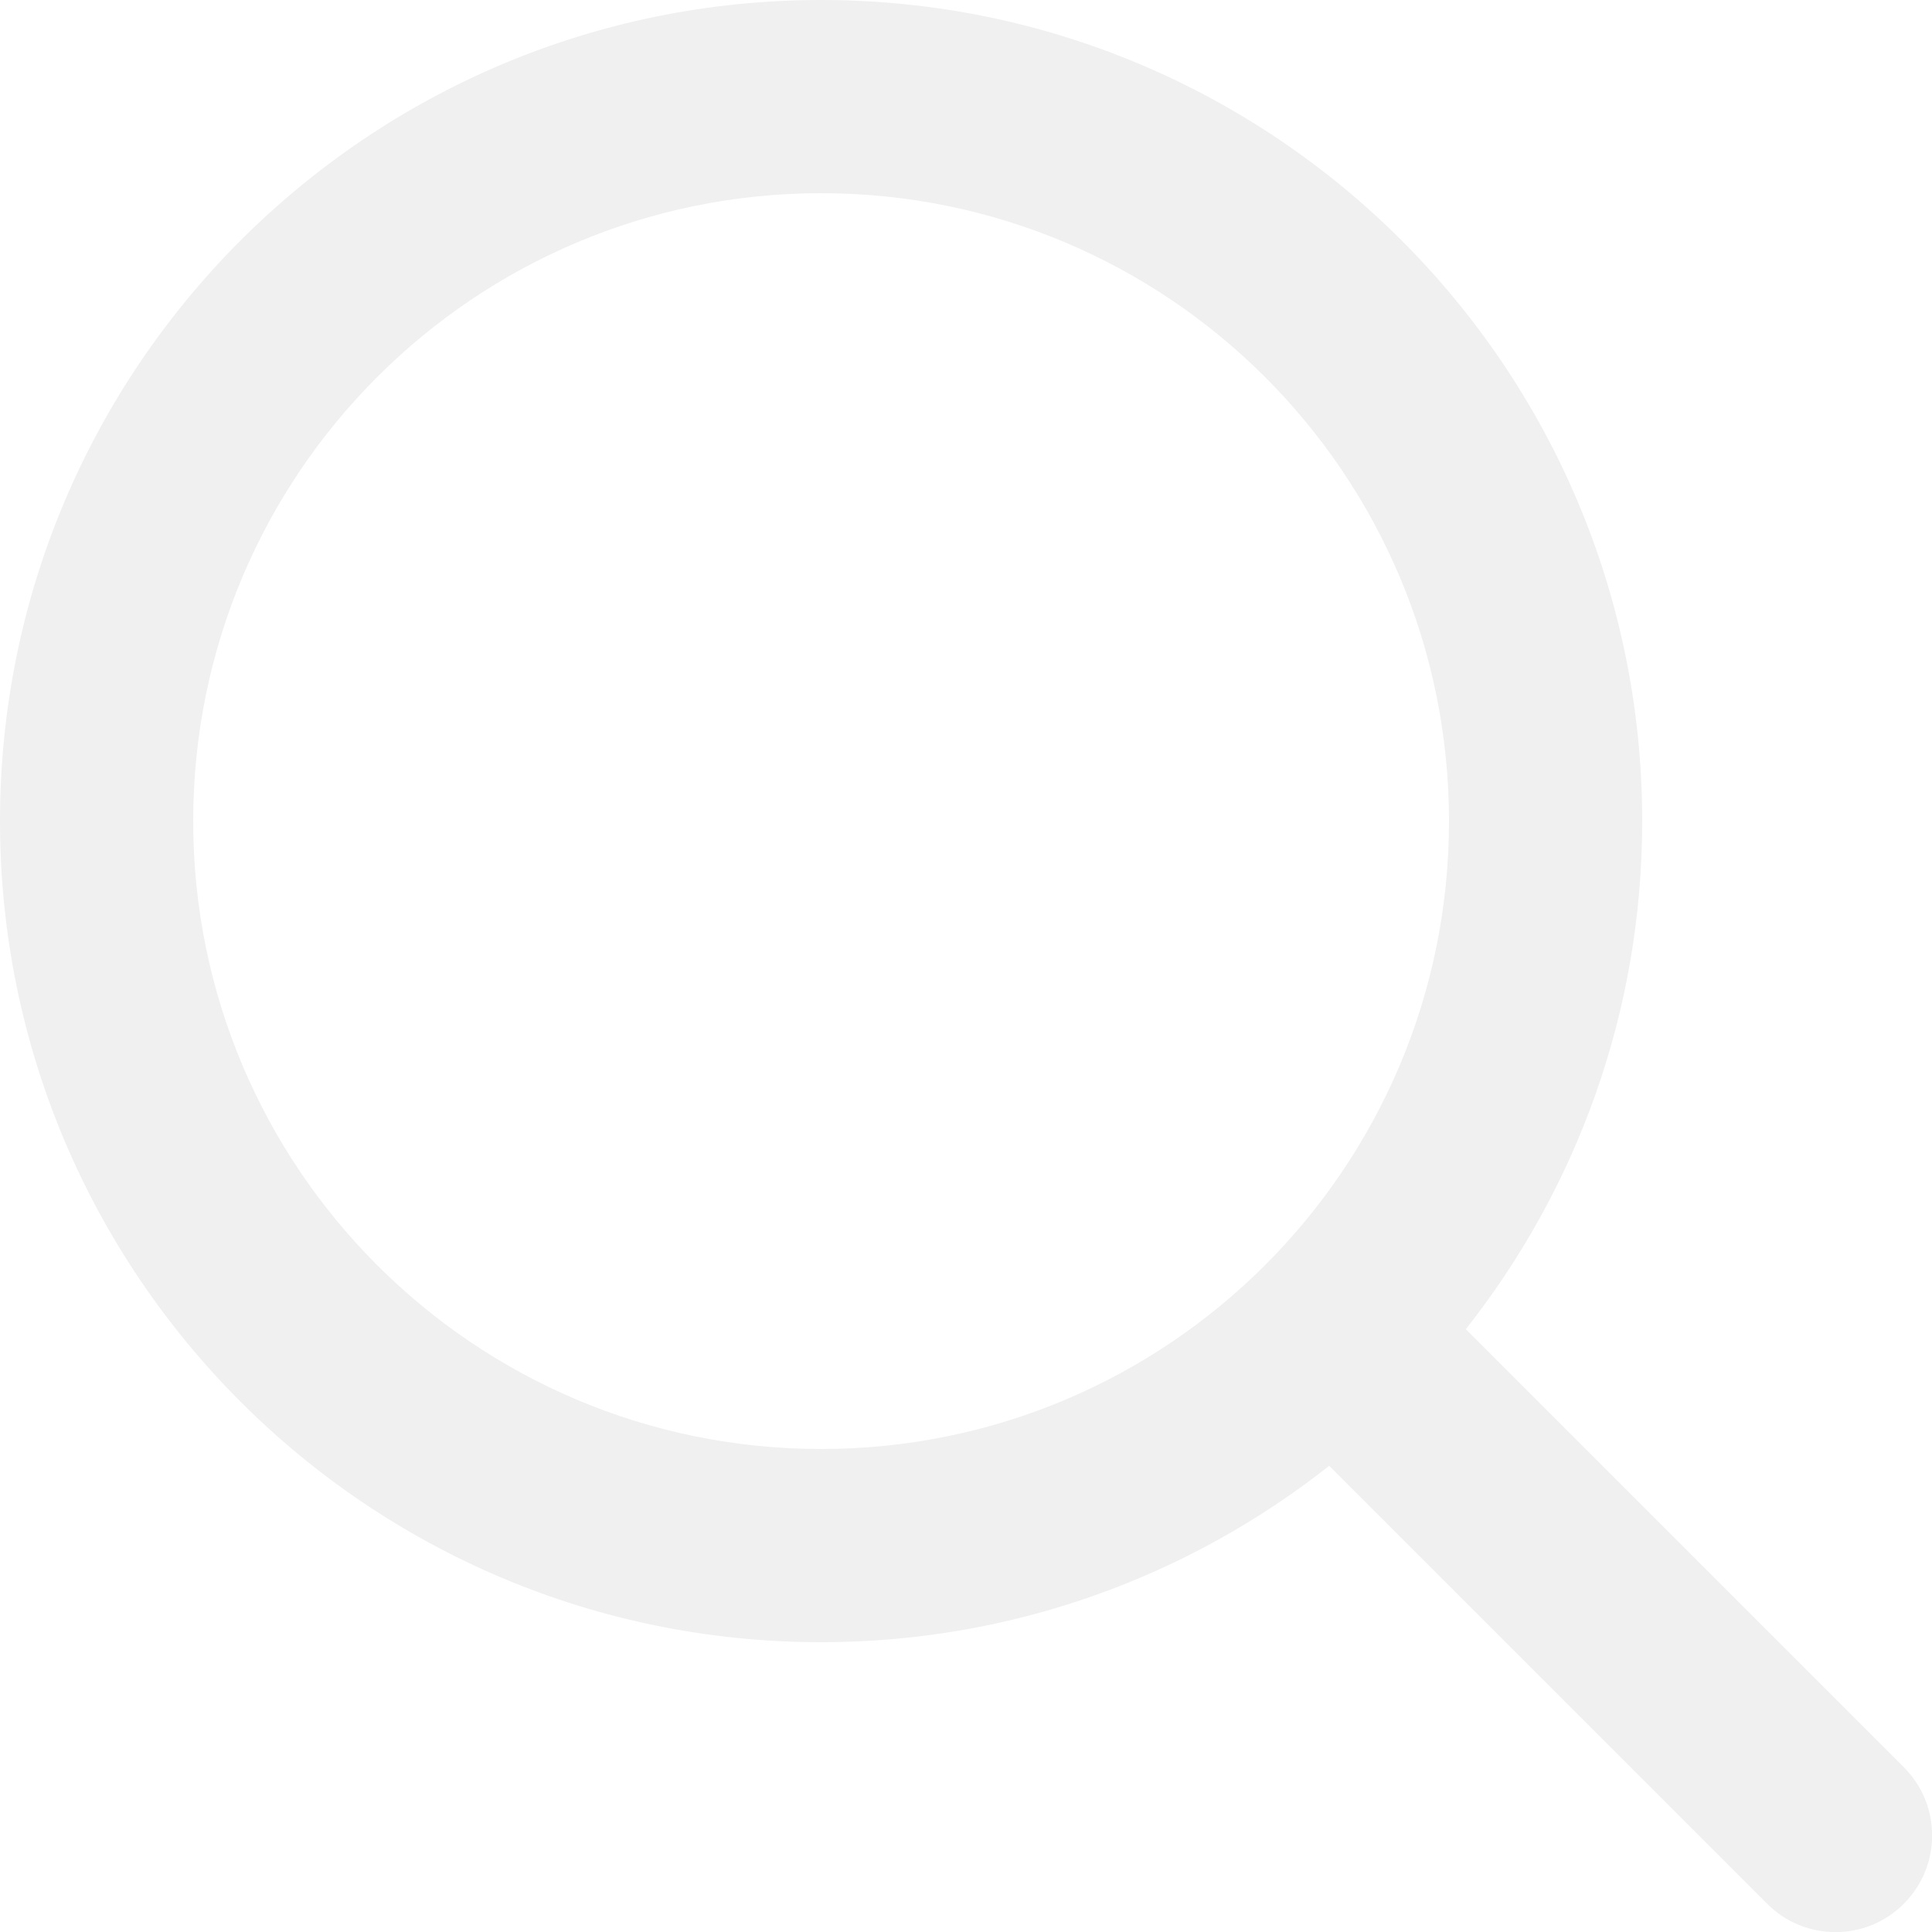
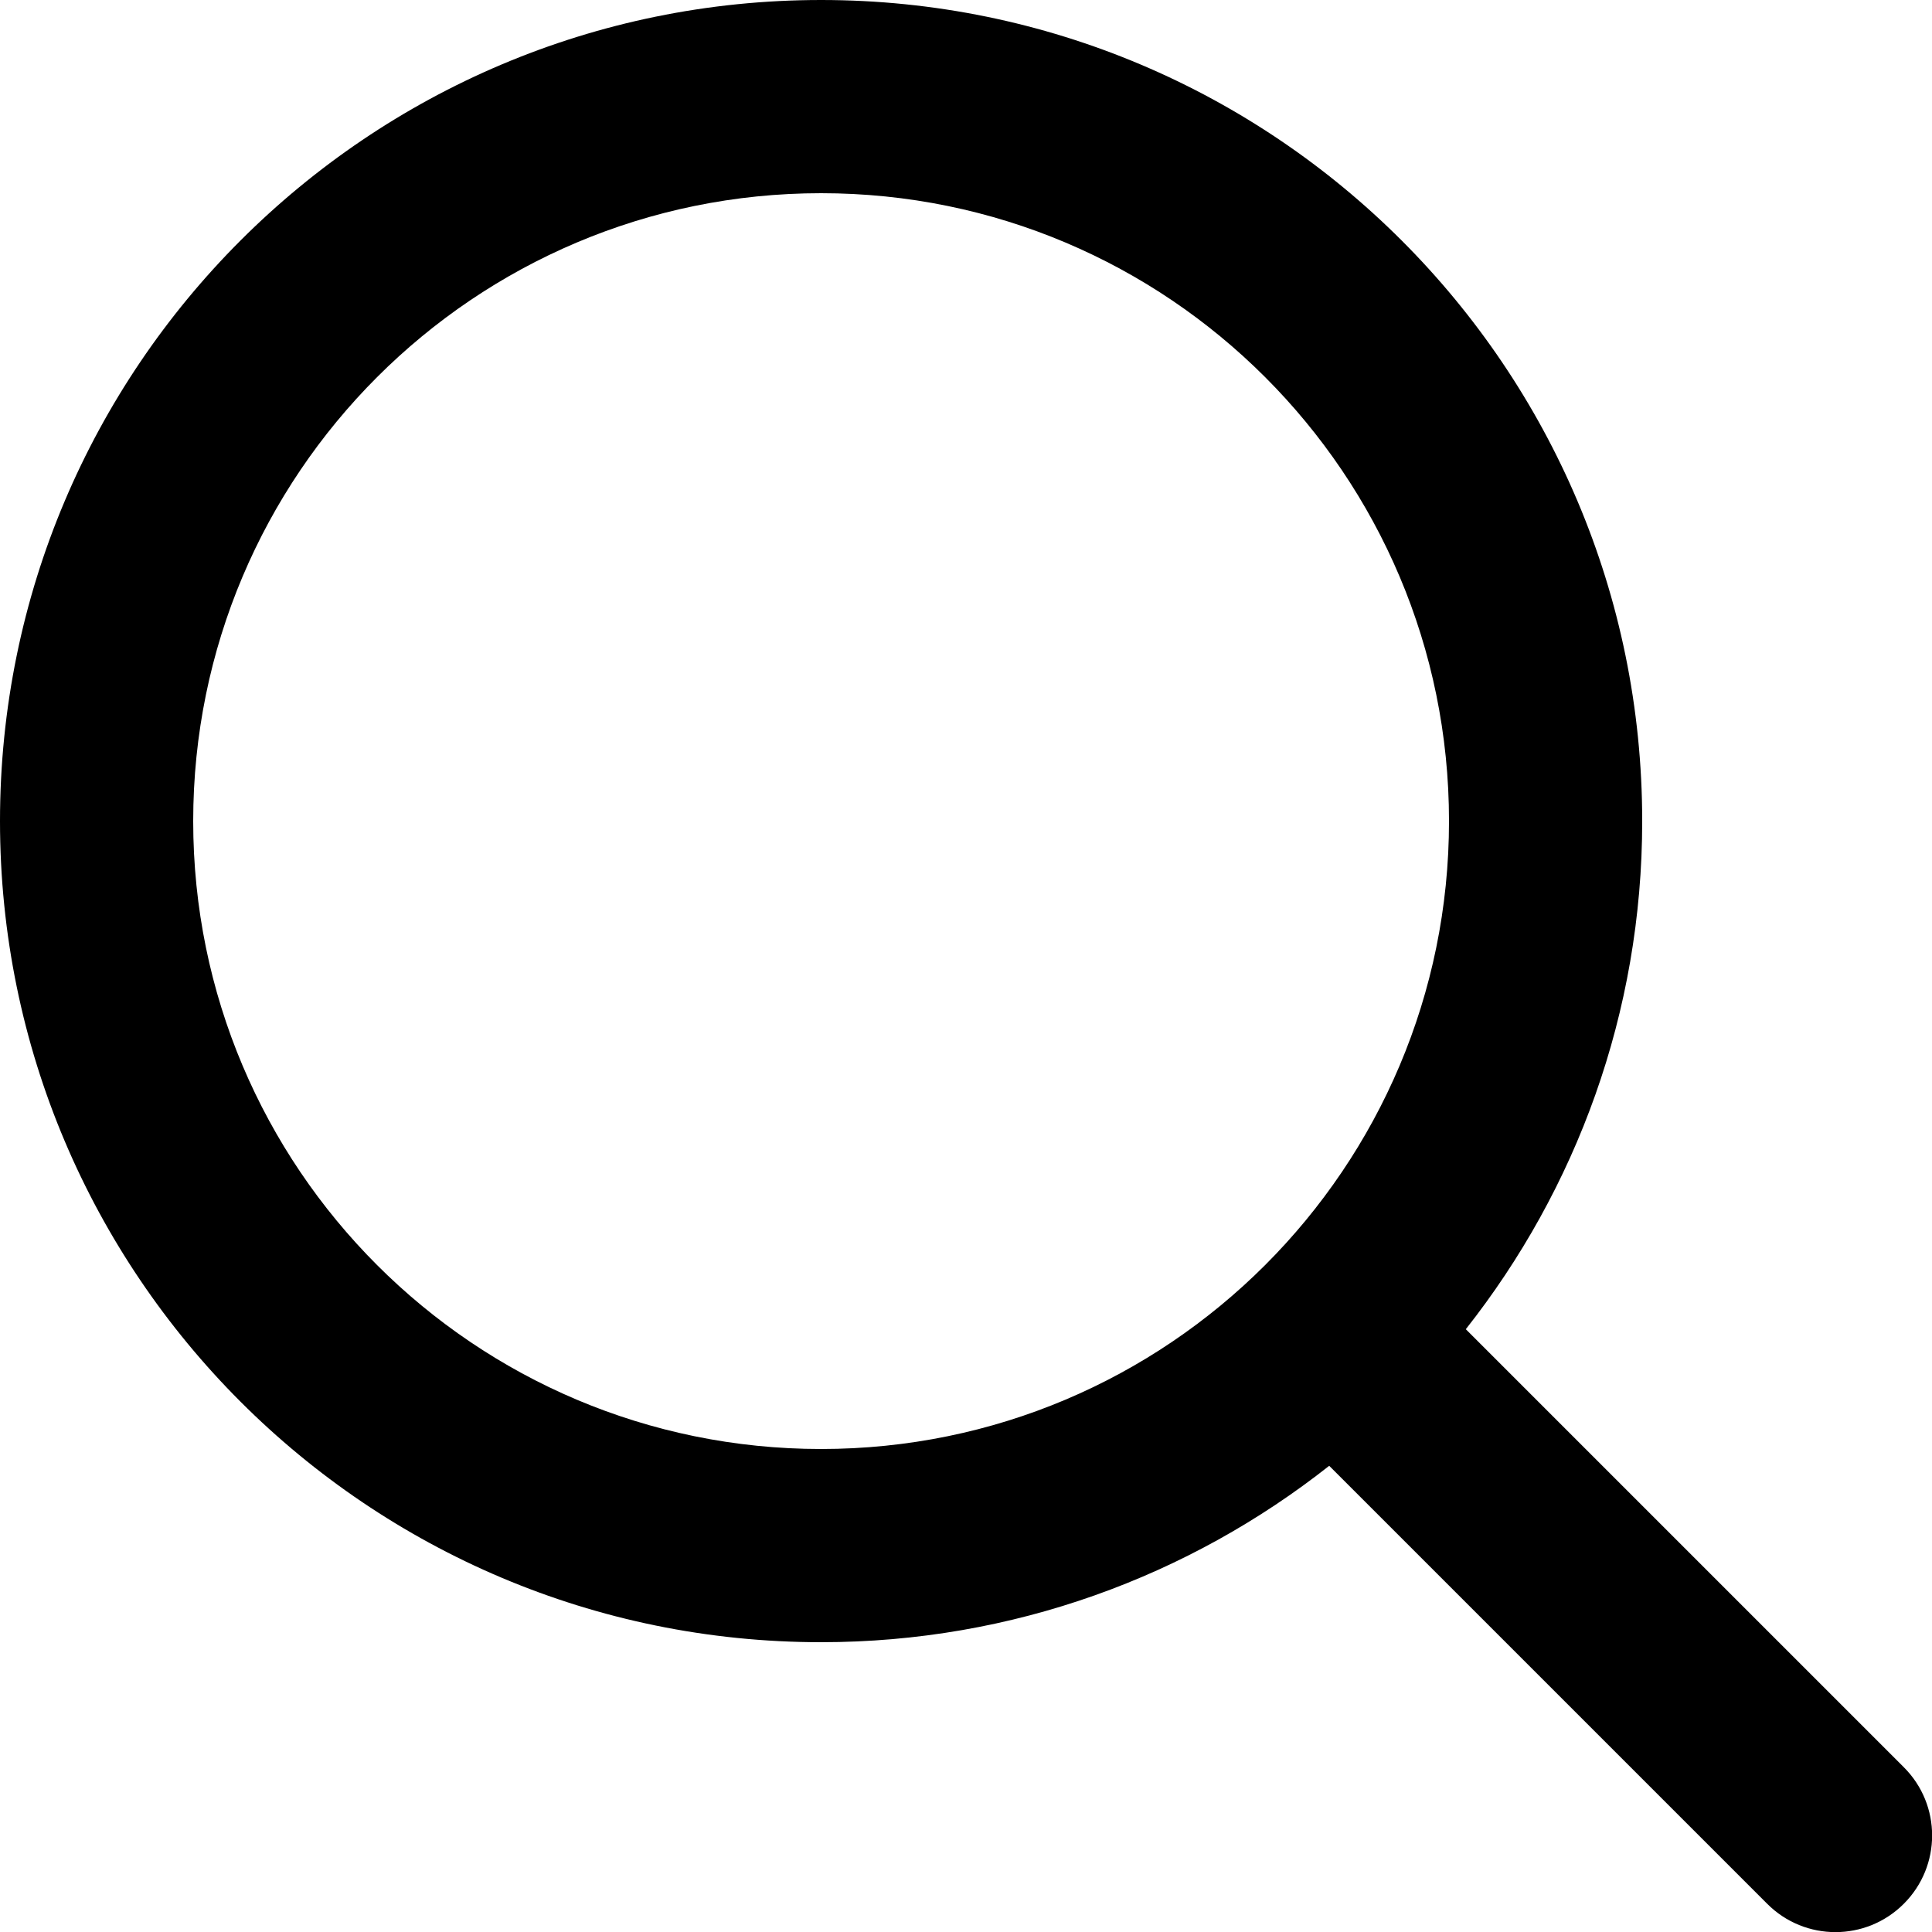
<svg xmlns="http://www.w3.org/2000/svg" width="20" height="20" viewBox="0 0 20 20" fill="none">
-   <path fill-rule="evenodd" clip-rule="evenodd" d="M8.5 0C13.194 0 17 3.806 17 8.5C17 10.487 16.316 12.312 15.174 13.76L19.708 18.294C20.099 18.684 20.099 19.317 19.708 19.708C19.317 20.099 18.684 20.099 18.294 19.708L13.76 15.174C12.312 16.316 10.487 17 8.5 17C3.806 17 0 13.194 0 8.5C0 3.806 3.806 0 8.5 0ZM8.5 2C4.91 2 2 4.91 2 8.5C2 12.09 4.91 15 8.5 15C12.09 15 15 12.09 15 8.5C15 4.91 12.09 2 8.5 2Z" fill="#F0F0F0" />
+   <path fill-rule="evenodd" clip-rule="evenodd" d="M8.5 0C13.194 0 17 3.806 17 8.5C17 10.487 16.316 12.312 15.174 13.76L19.708 18.294C20.099 18.684 20.099 19.317 19.708 19.708C19.317 20.099 18.684 20.099 18.294 19.708L13.76 15.174C12.312 16.316 10.487 17 8.5 17C3.806 17 0 13.194 0 8.5C0 3.806 3.806 0 8.5 0ZM8.5 2C4.91 2 2 4.91 2 8.5C2 12.09 4.91 15 8.5 15C12.09 15 15 12.09 15 8.5C15 4.91 12.09 2 8.5 2Z" fill="currentColor" />
</svg>
